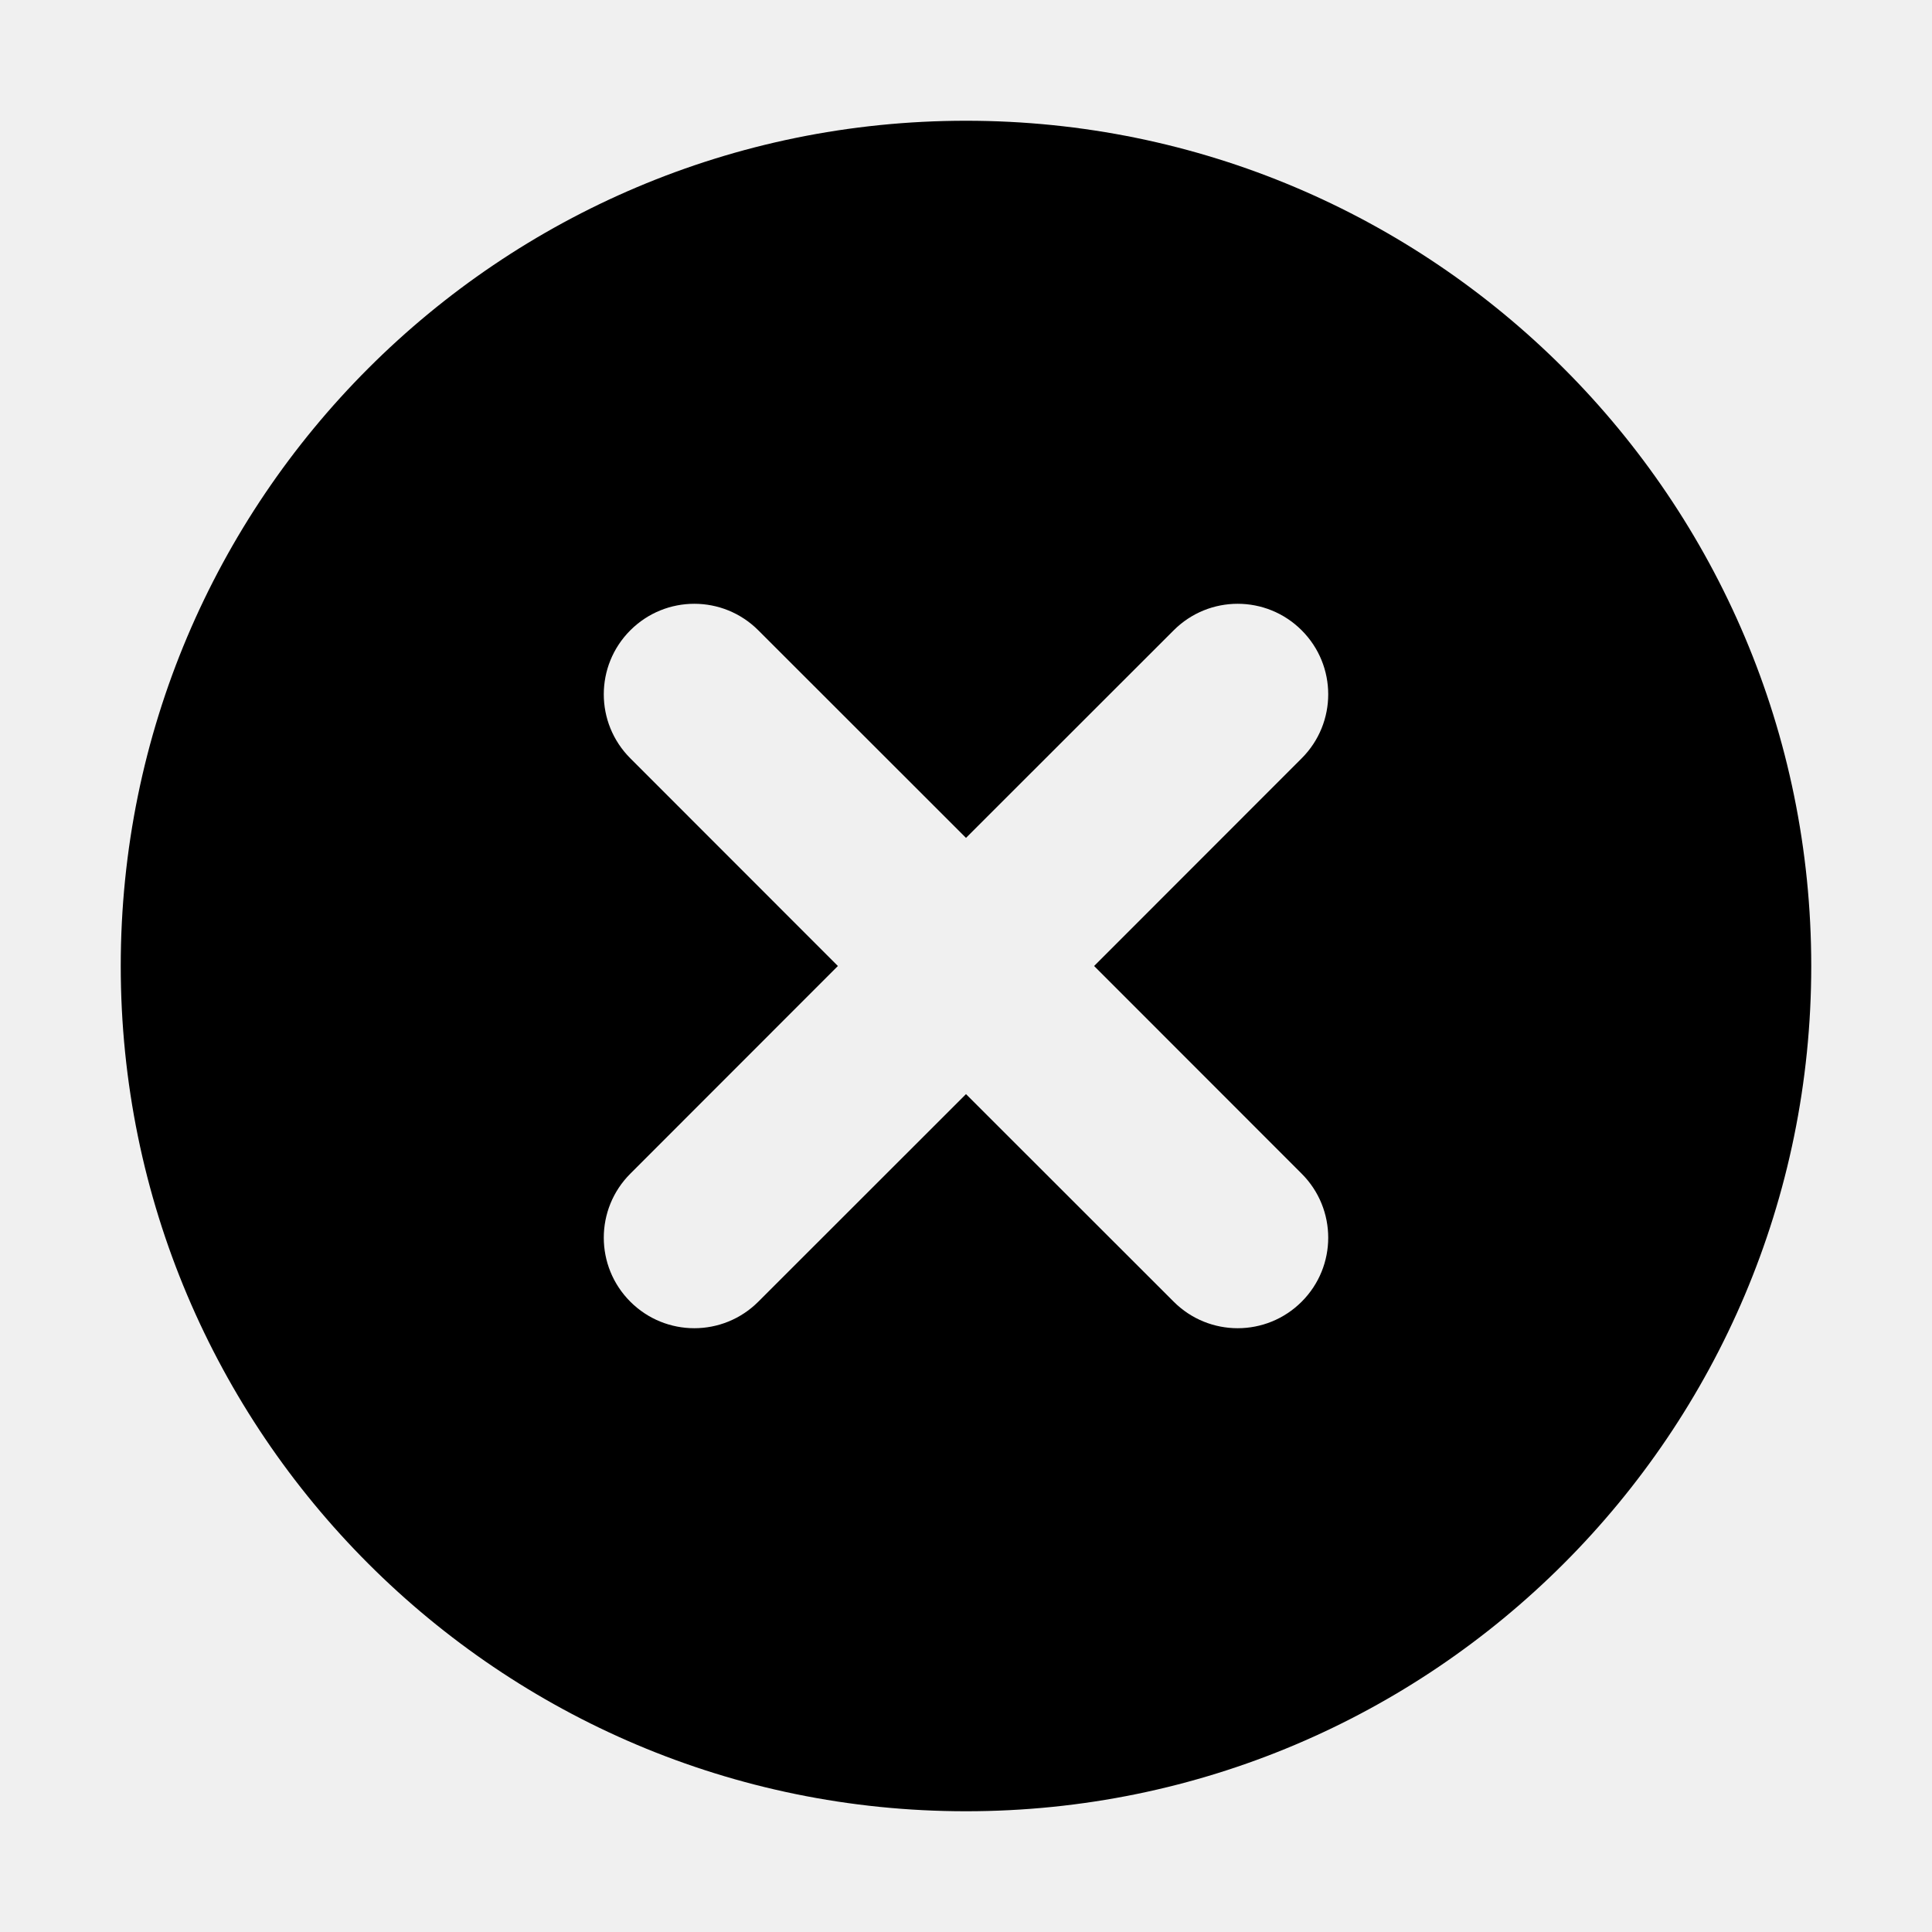
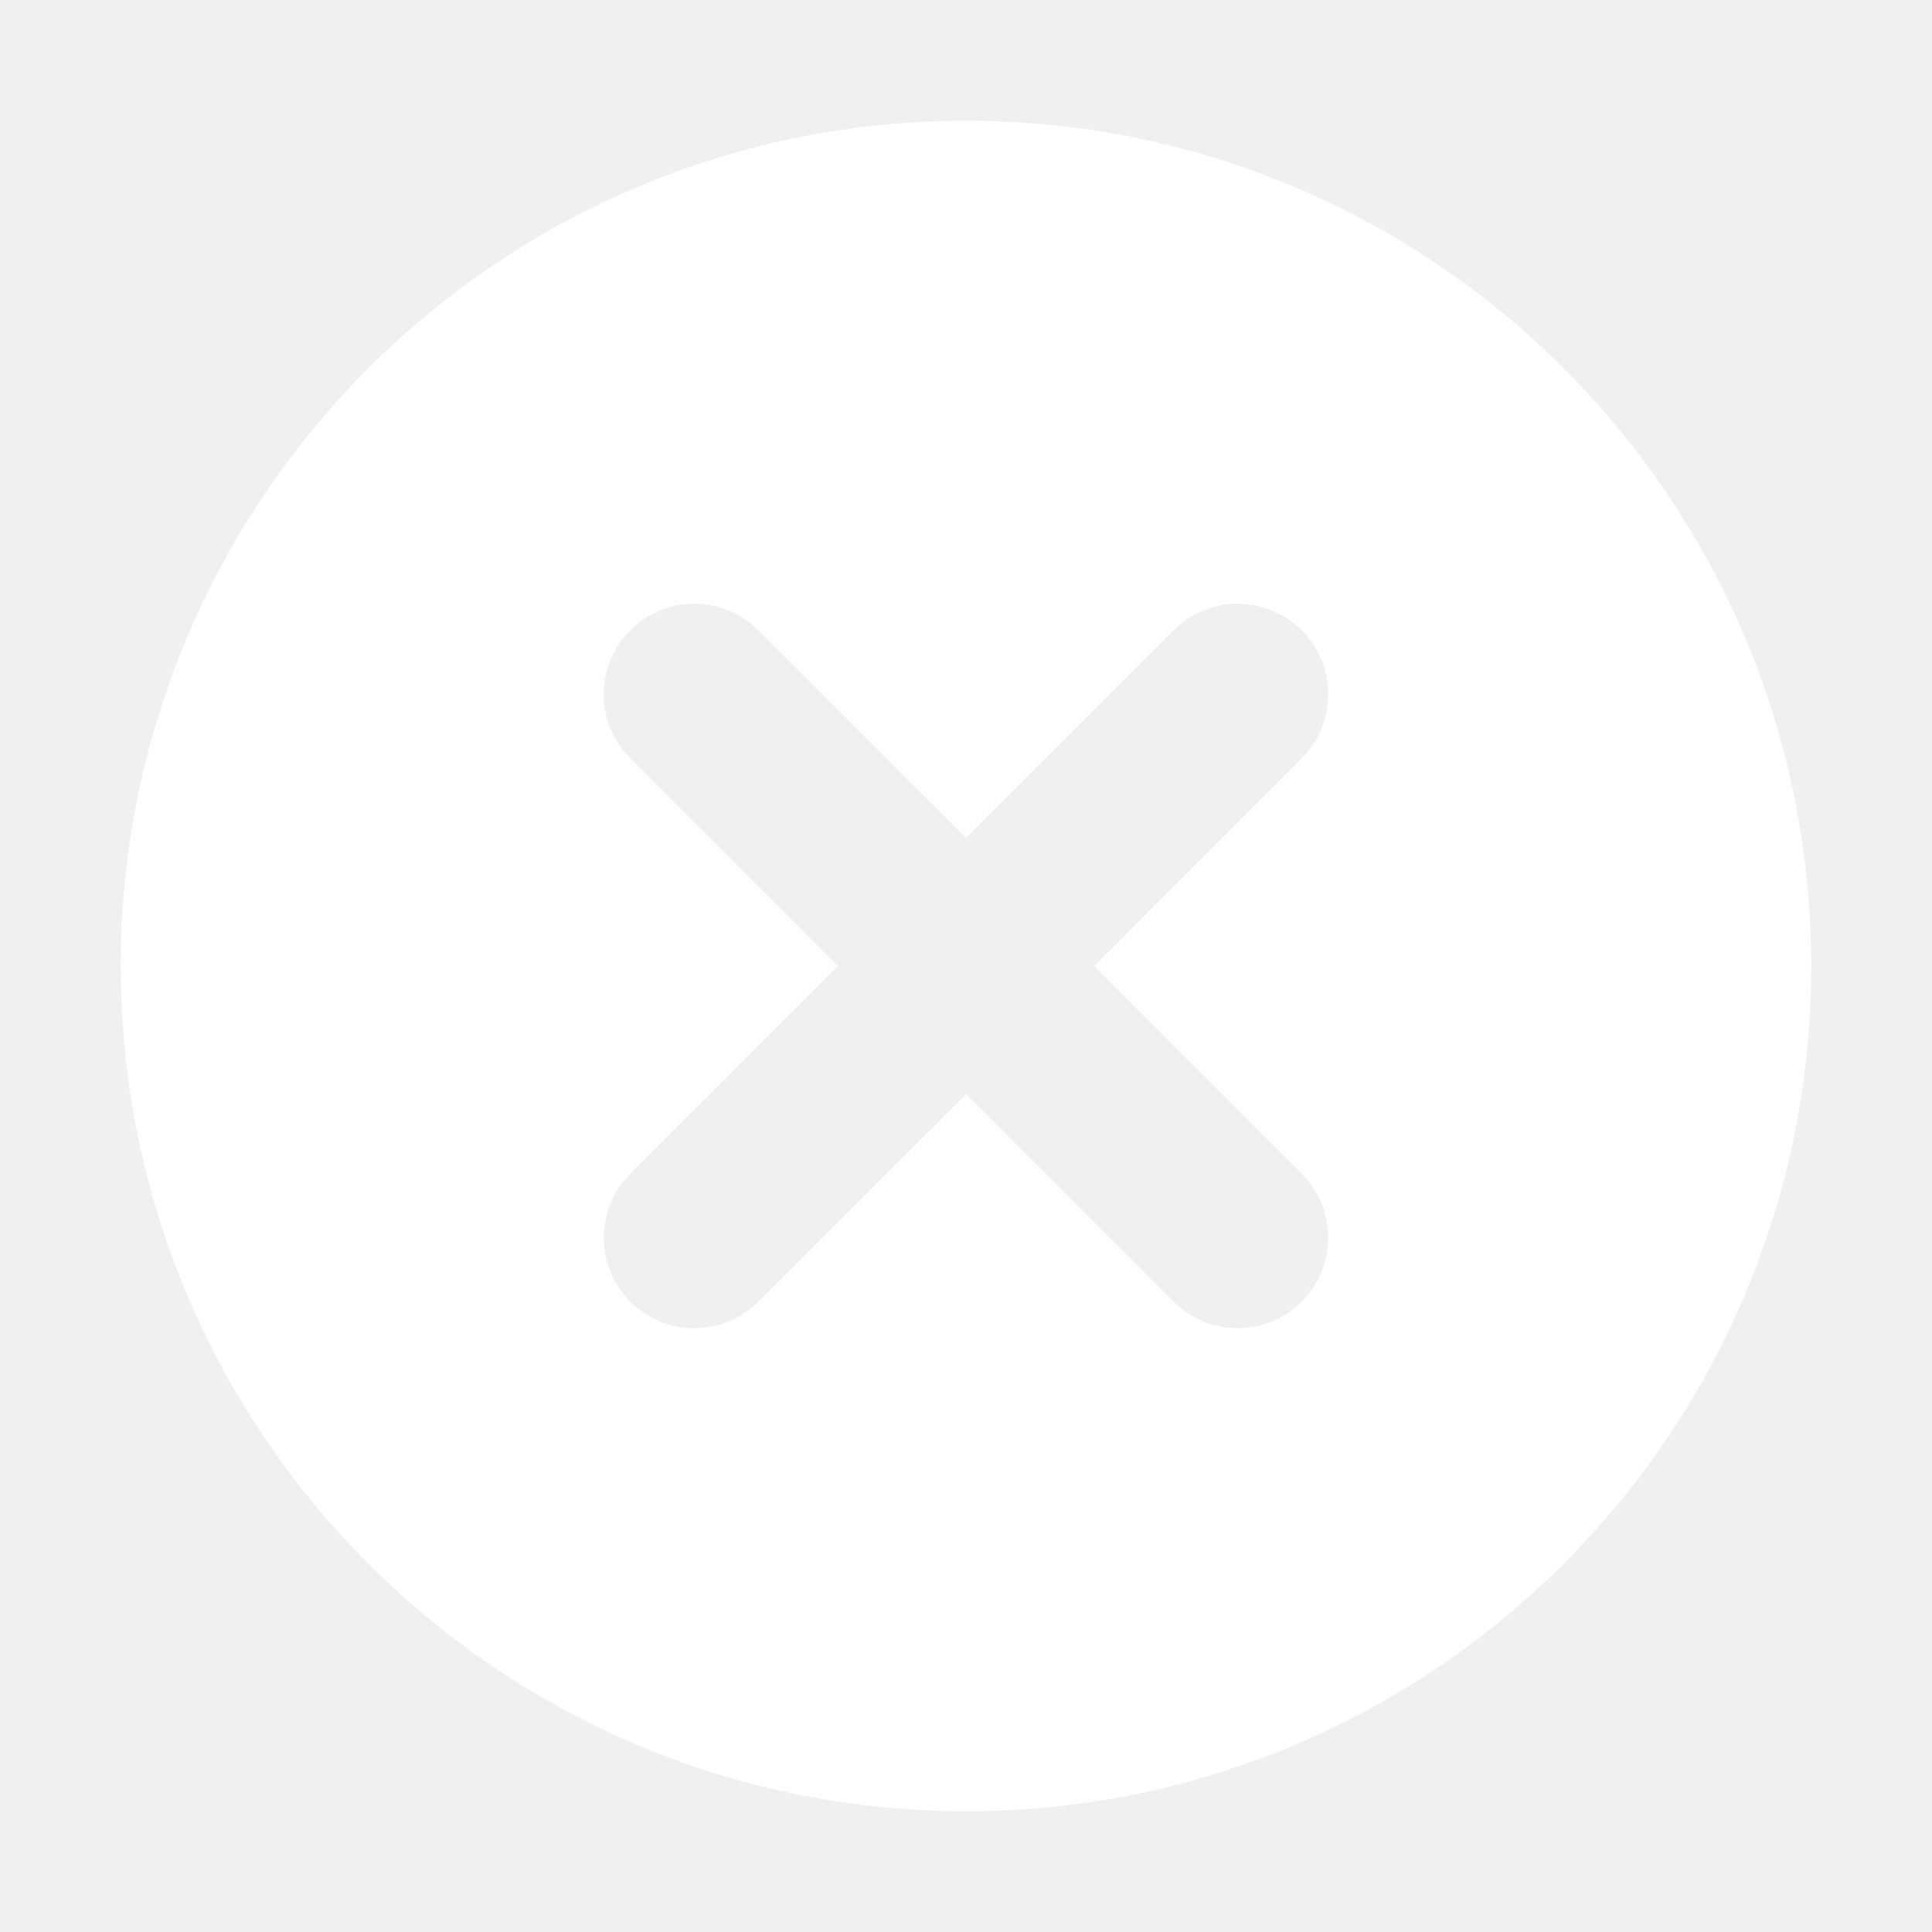
<svg xmlns="http://www.w3.org/2000/svg" width="32" height="32" viewBox="0 0 16 16" fill="none">
-   <path fill-rule="evenodd" clip-rule="evenodd" d="M15 8C15 11.866 11.866 15 8 15C4.134 15 1 11.866 1 8C1 4.134 4.134 1 8 1C11.866 1 15 4.134 15 8ZM6.28 5.22C5.987 4.927 5.513 4.927 5.22 5.22C4.927 5.513 4.927 5.987 5.22 6.28L6.939 8L5.22 9.72C4.927 10.013 4.927 10.487 5.22 10.78C5.513 11.073 5.987 11.073 6.28 10.78L8 9.061L9.72 10.78C10.013 11.073 10.487 11.073 10.78 10.78C11.073 10.487 11.073 10.013 10.78 9.72L9.061 8L10.78 6.28C11.073 5.987 11.073 5.513 10.78 5.22C10.487 4.927 10.013 4.927 9.72 5.22L8 6.939L6.28 5.22Z" fill="black" />
+   <path fill-rule="evenodd" clip-rule="evenodd" d="M15 8C15 11.866 11.866 15 8 15C4.134 15 1 11.866 1 8C1 4.134 4.134 1 8 1C11.866 1 15 4.134 15 8ZM6.28 5.22C5.987 4.927 5.513 4.927 5.22 5.22C4.927 5.513 4.927 5.987 5.22 6.28L6.939 8L5.22 9.72C4.927 10.013 4.927 10.487 5.22 10.78C5.513 11.073 5.987 11.073 6.28 10.78L8 9.061L9.72 10.78C10.013 11.073 10.487 11.073 10.78 10.78C11.073 10.487 11.073 10.013 10.78 9.72L9.061 8L10.78 6.28C11.073 5.987 11.073 5.513 10.78 5.22C10.487 4.927 10.013 4.927 9.72 5.22L8 6.939L6.28 5.22Z" fill="white" />
</svg>
